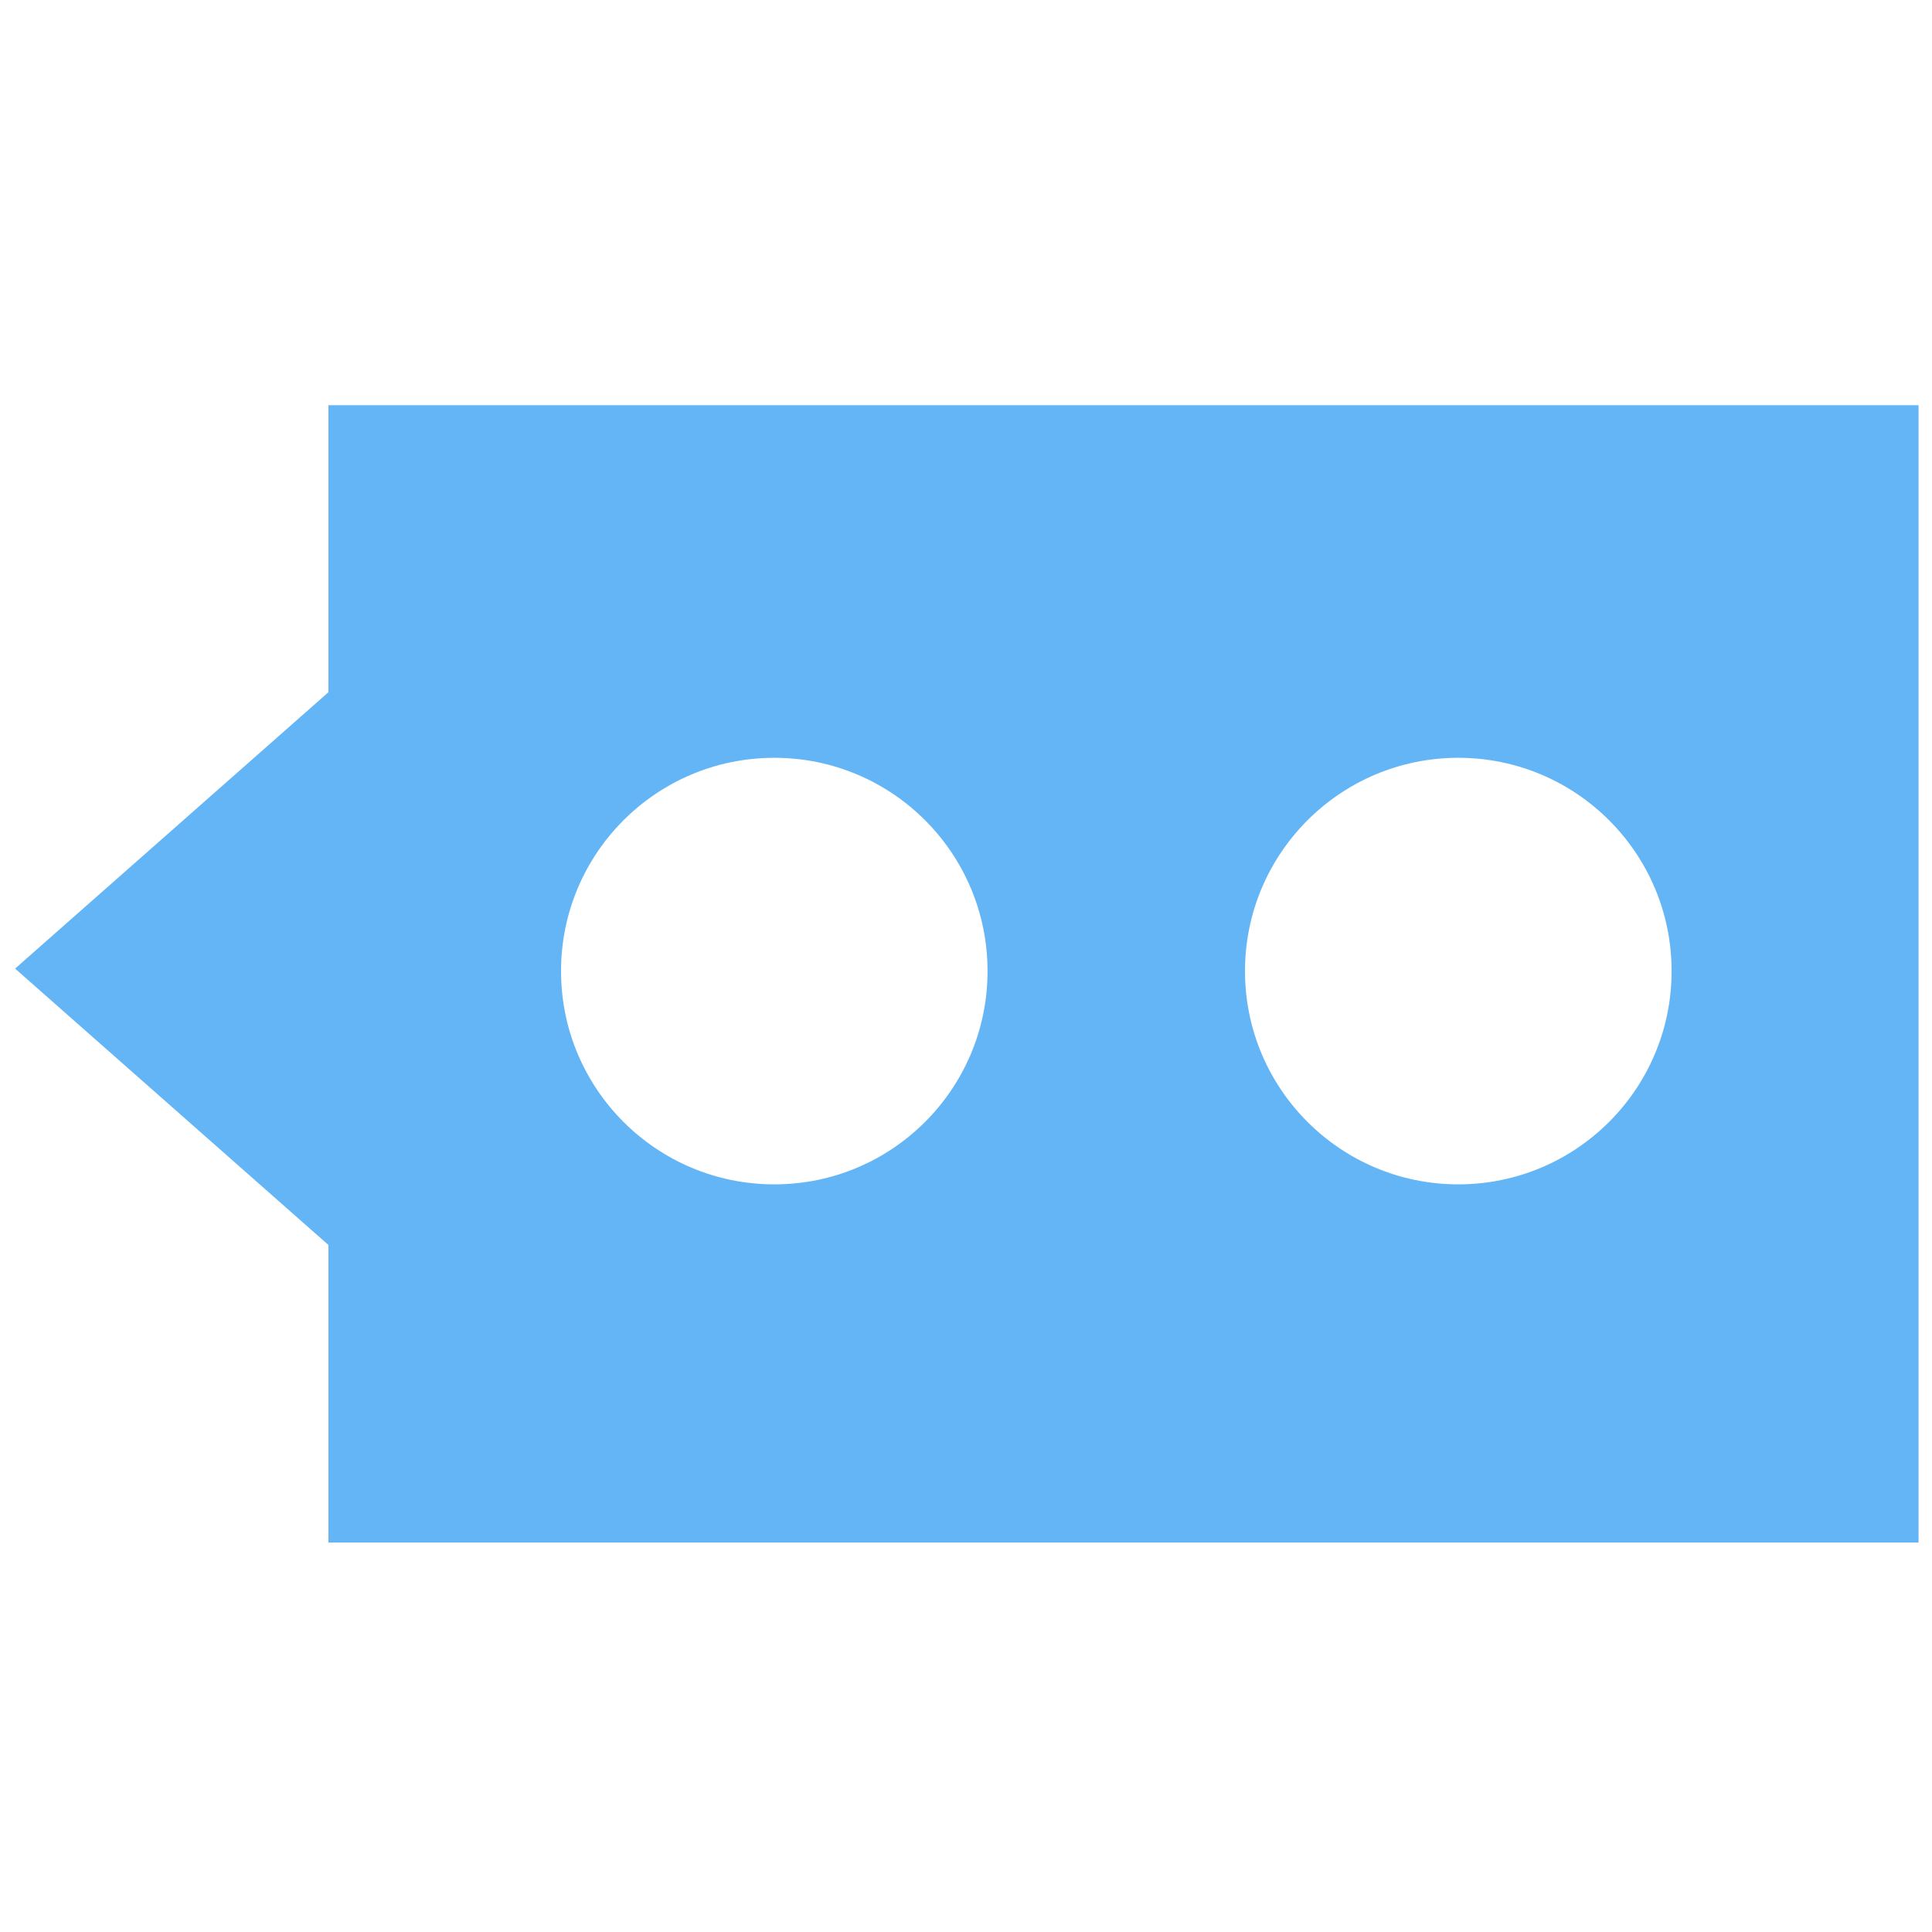
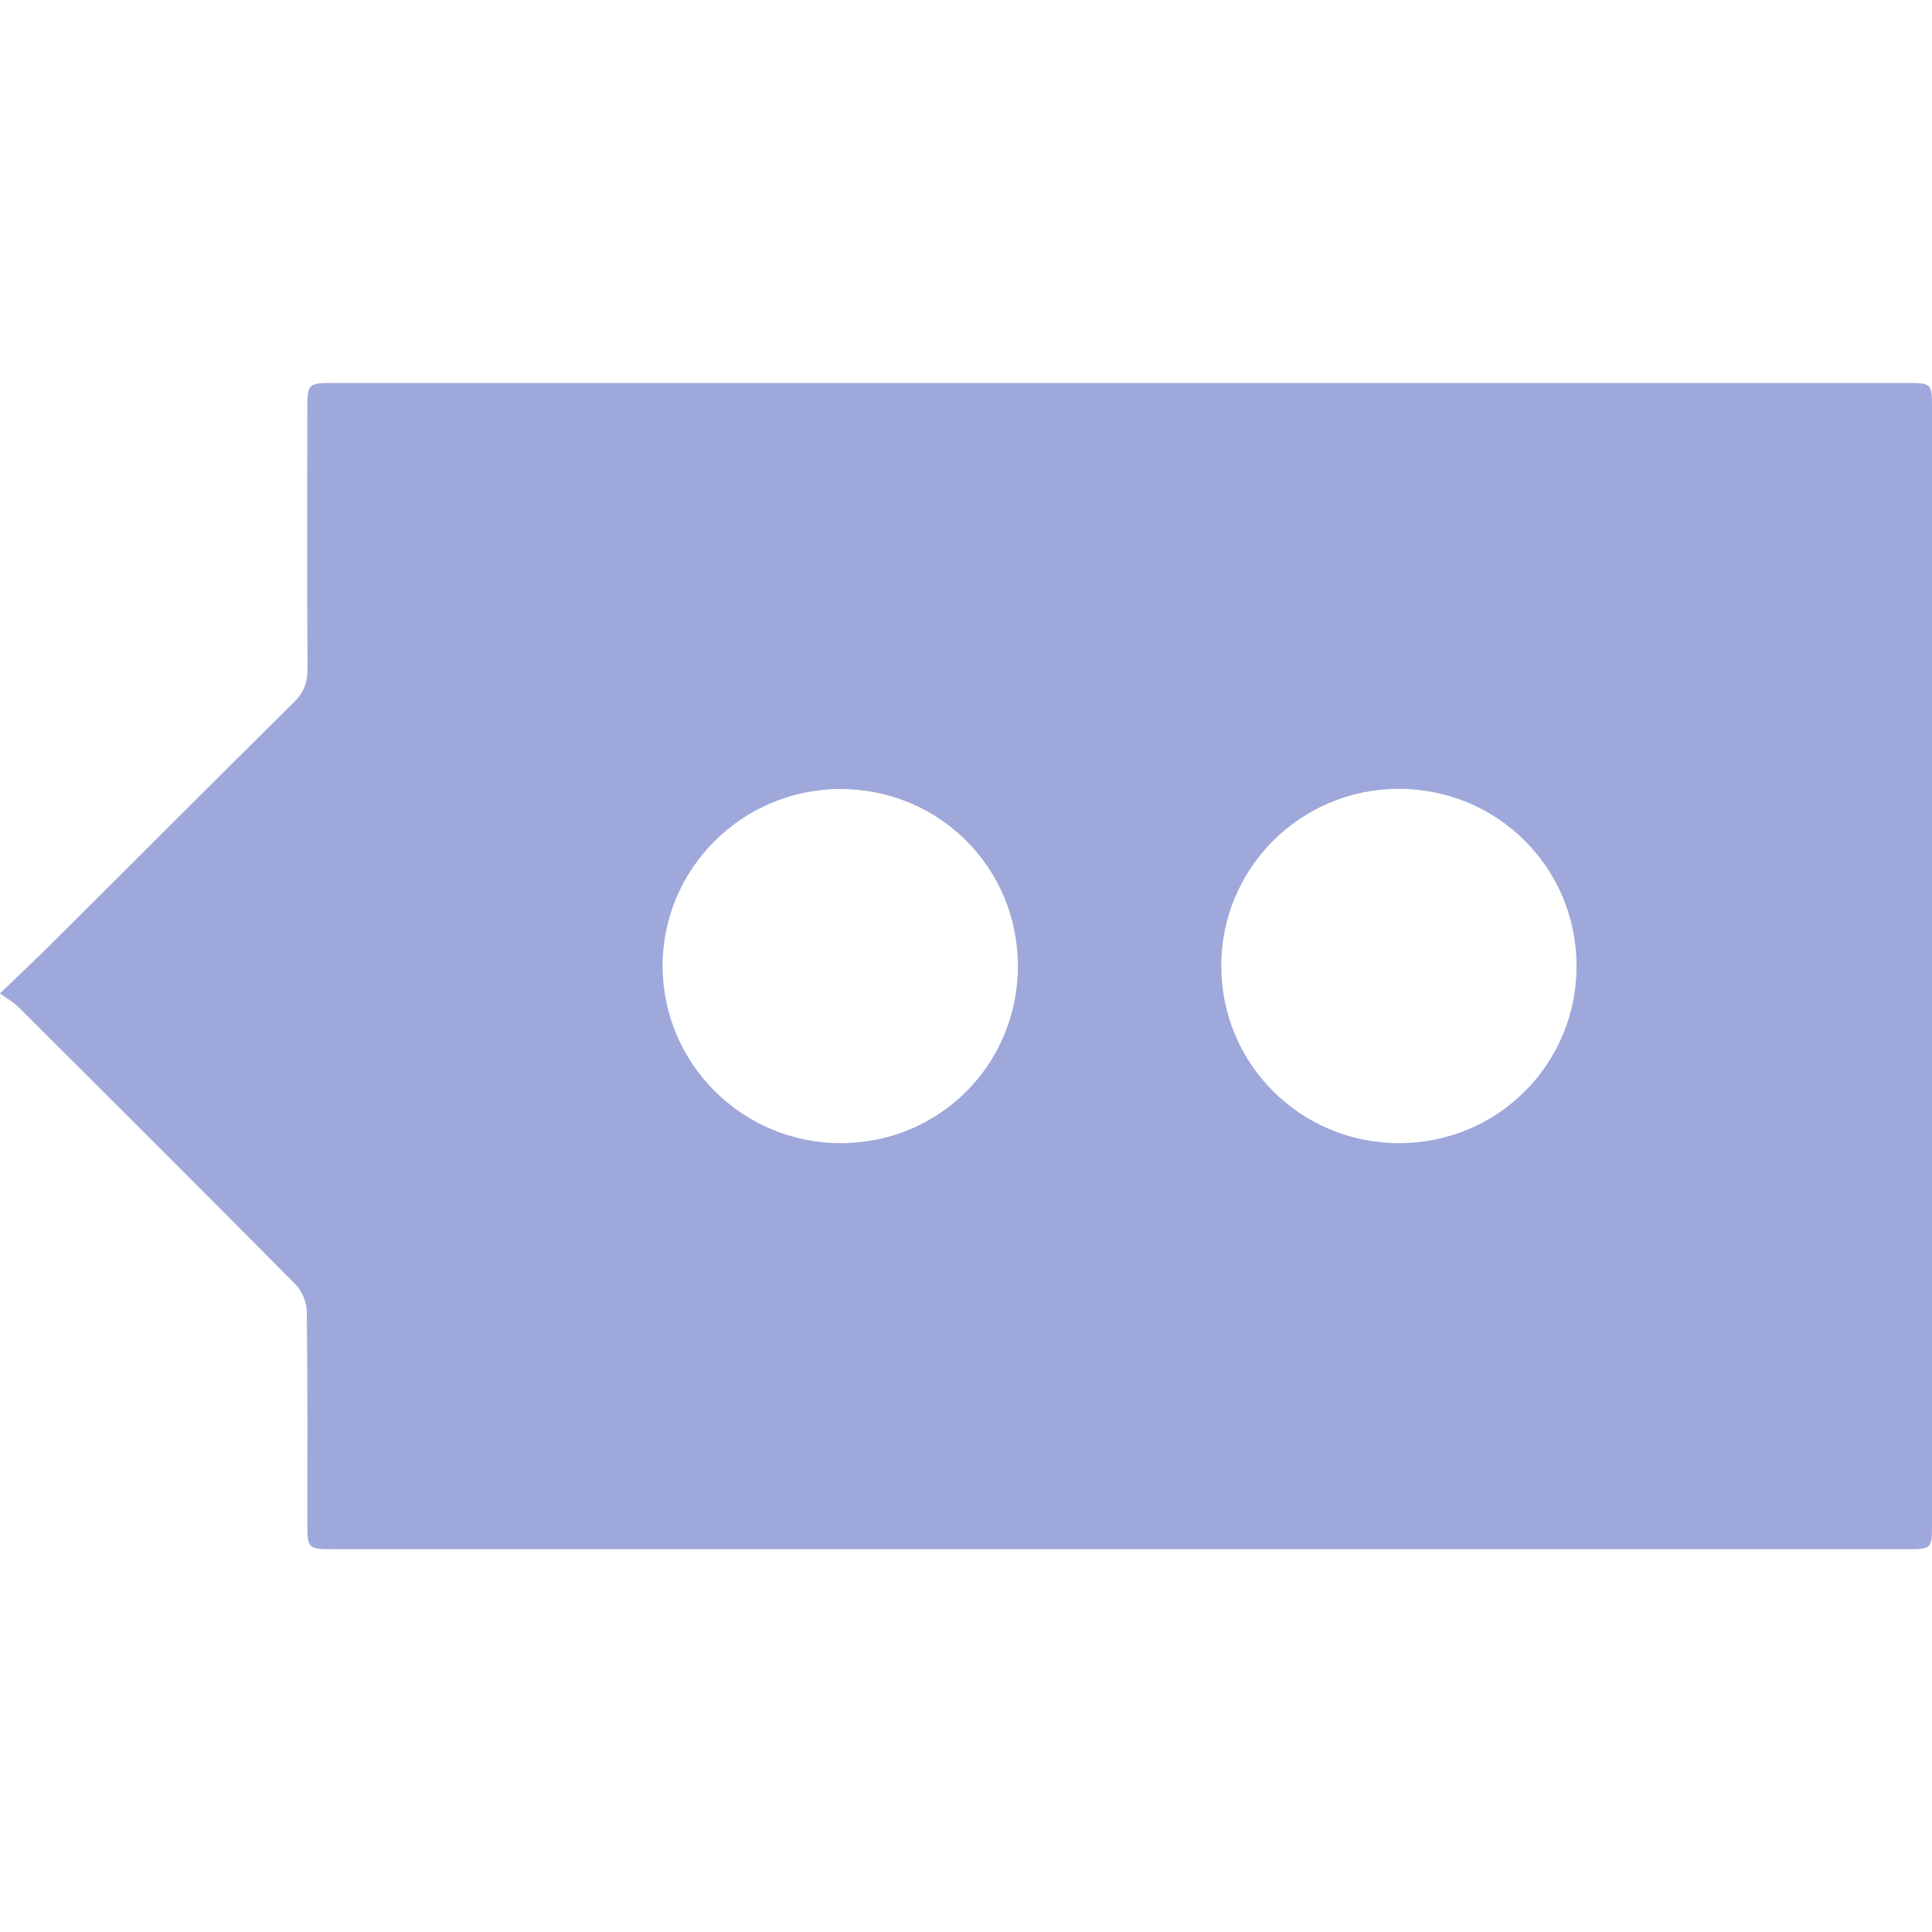
- <svg xmlns="http://www.w3.org/2000/svg" t="1499316277552" class="icon" style="" viewBox="0 0 1024 1024" version="1.1" p-id="1005" width="200" height="200">
+ <svg xmlns="http://www.w3.org/2000/svg" t="1501554333435" class="icon" style="" viewBox="0 0 1024 1024" version="1.1" p-id="10072" width="200" height="200">
  <defs>
    <style type="text/css" />
  </defs>
-   <path d="M174.06 214.755v152.144L8 513.376l166.06 146.478v157.711h842.81v-602.81H174.06z m236.355 412.981c-62.463 0-113.054-50.592-113.054-113.03 0-62.439 50.591-113.055 113.054-113.055 62.414 0 113.005 50.616 113.005 113.055 0 62.439-50.592 113.03-113.005 113.03z m362.513 0c-62.414 0-113.055-50.592-113.055-113.03 0-62.439 50.641-113.055 113.055-113.055 62.415 0 113.054 50.616 113.054 113.055-0.001 62.439-50.639 113.03-113.054 113.03z" p-id="1006" fill="#64b5f6" />
+   <path d="M0 526.5c10.9-10.5 20.2-19.2 29.2-28.2 42.2-42 84.2-84.2 126.5-126 5.4-5.3 7.3-10.6 7.3-18-0.3-46.1-0.2-92.2-0.1-138.3 0-12.3 0.7-13 12.6-13h835.9c12.2 0 12.6 0.4 12.6 12.8v592.6c0 12.3-0.4 12.7-12.8 12.7H176.3c-12.9 0-13.4-0.5-13.4-13.2 0-37.6 0.2-75.2-0.3-112.8-0.1-4.8-2.5-10.8-5.9-14.3-48.8-49.2-97.9-98.2-147-147.1-2.6-2.5-5.8-4.3-9.7-7.2z m741.5 79.4c52.3 0 94.1-41.8 94.1-93.9 0-52.1-41.9-93.8-94.1-93.9-52.1 0-94.2 41.9-94.2 93.9 0 52 42.1 93.9 94.2 93.9z m-295.9 0c52.3 0 93.9-41.7 93.9-93.9s-41.8-93.8-94.1-93.8c-52 0.1-94.3 42.2-94.2 93.9 0.1 51.8 42.4 93.8 94.4 93.8z" p-id="10073" fill="#9FA8DA" />
</svg>
